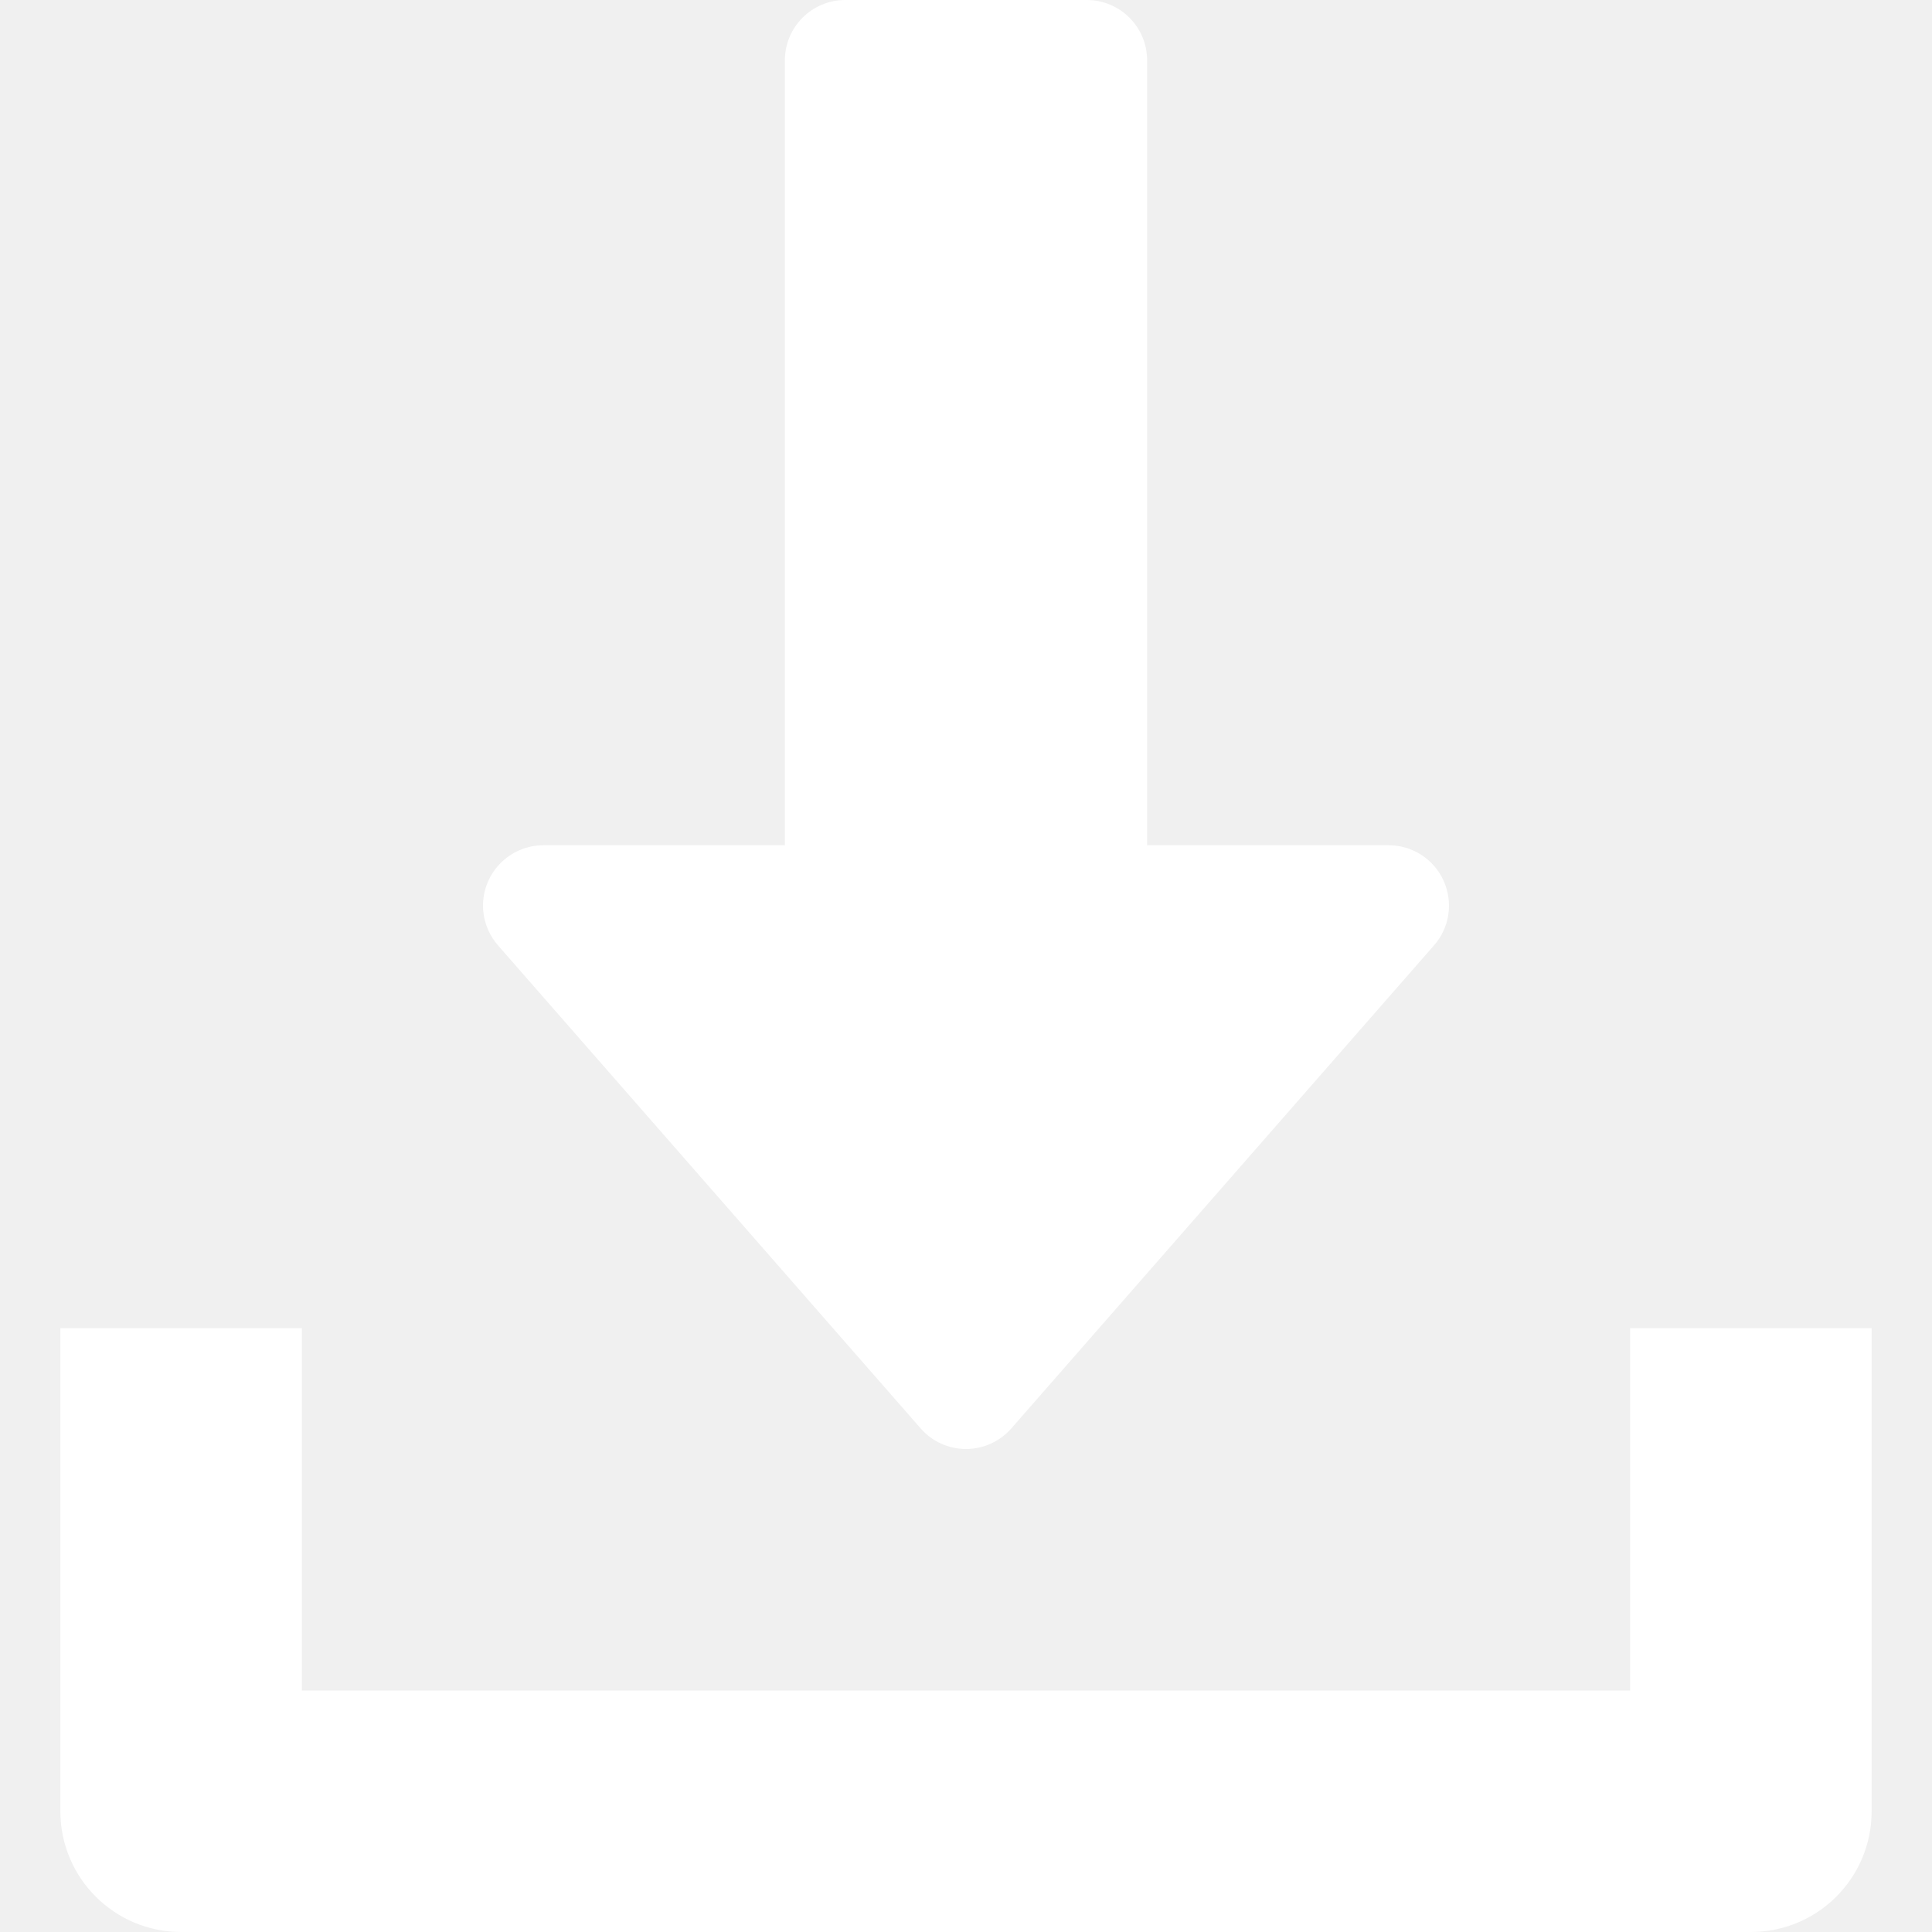
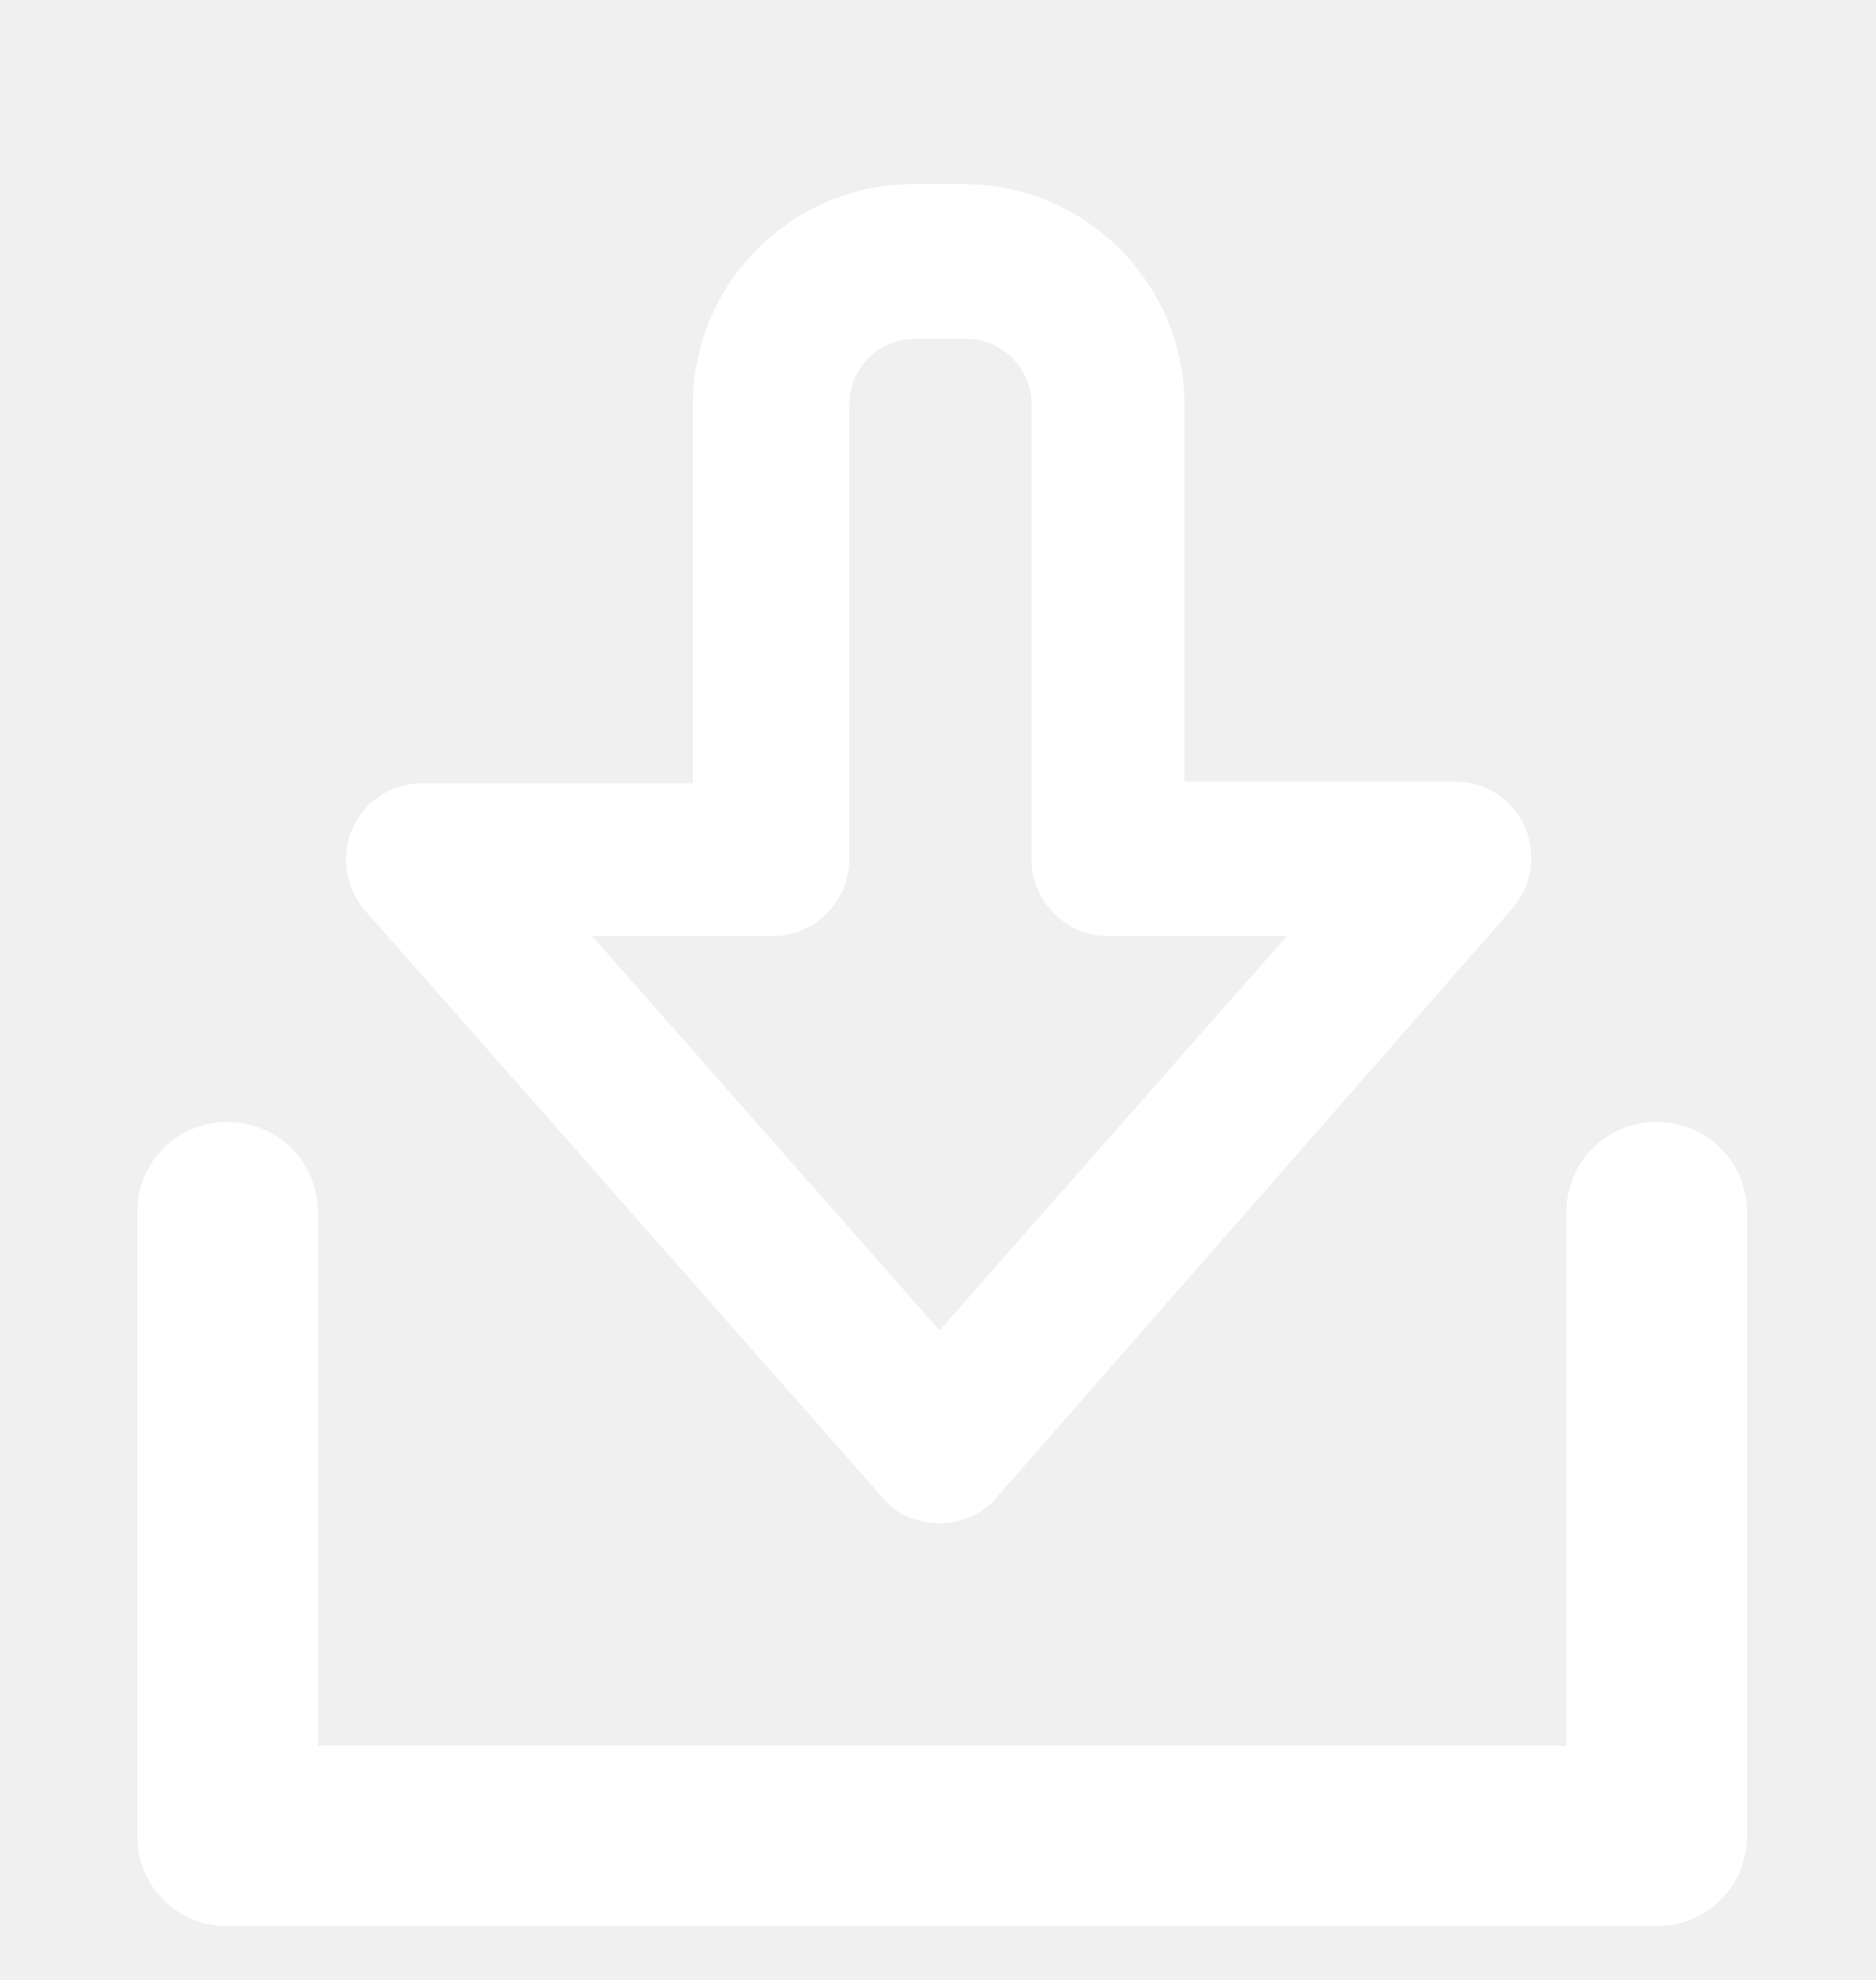
- <svg xmlns="http://www.w3.org/2000/svg" version="1.1" id="Capa_1" x="0px" y="0px" viewBox="0 0 512 512" style="enable-background:new 0 0 512 512;" xml:space="preserve" width="512px" height="512px">
-   <g>
-     <g>
-       <path d="M382.56,233.376C379.968,227.648,374.272,224,368,224h-64V16c0-8.832-7.168-16-16-16h-64c-8.832,0-16,7.168-16,16v208h-64    c-6.272,0-11.968,3.68-14.56,9.376c-2.624,5.728-1.6,12.416,2.528,17.152l112,128c3.04,3.488,7.424,5.472,12.032,5.472    c4.608,0,8.992-2.016,12.032-5.472l112-128C384.192,245.824,385.152,239.104,382.56,233.376z" fill="#FFFFFF" />
+ <svg xmlns="http://www.w3.org/2000/svg" style="isolation:isolate" viewBox="0 0 108 114" width="108" height="114">
+   <defs>
+     <clipPath id="_clipPath_83DbKZRPMDGsJKeG6nAwa4qv6xmwcBZN">
+       <rect width="108" height="114" />
+     </clipPath>
+   </defs>
+   <g clip-path="url(#_clipPath_83DbKZRPMDGsJKeG6nAwa4qv6xmwcBZN)">
+     <g id="Group">
+       <g id="XMLID_3095_">
+         <g id="XMLID_3096_">
+           <g id="XMLID_3101_">
+             <path d=" M 95.4 110.9 L 13.1 110.9 C 10.2 110.9 7.9 108.6 7.9 105.7 L 7.9 69.8 C 7.9 66.9 10.2 64.6 13.1 64.6 C 16 64.6 18.3 66.9 18.3 69.8 L 18.3 100.5 L 90.2 100.5 L 90.2 69.8 C 90.2 66.9 92.5 64.6 95.4 64.6 C 98.3 64.6 100.6 66.9 100.6 69.8 L 100.6 105.7 C 100.6 108.6 98.3 110.9 95.4 110.9 Z " fill="rgb(255,255,255)" />
+           </g>
+           <g id="XMLID_3097_">
+             <path d=" M 54.1 87.7 C 52.8 87.7 51.6 87.2 50.8 86.2 L 21 52.4 C 19.9 51.1 19.6 49.2 20.3 47.7 C 21 46.1 22.6 45.1 24.3 45.1 L 39.9 45.1 L 39.9 23.3 C 39.9 16.3 45.6 10.6 52.6 10.6 L 55.5 10.6 C 62.5 10.6 68.2 16.3 68.2 23.3 L 68.2 45 L 83.8 45 C 85.5 45 87.1 46 87.8 47.6 C 88.5 49.2 88.2 51 87.1 52.3 L 57.4 86.2 C 56.6 87.2 55.3 87.7 54.1 87.7 Z  M 34.1 53.9 L 54.1 76.6 L 74.1 53.9 L 63.8 53.9 C 61.4 53.9 59.4 51.9 59.4 49.5 L 59.4 23.3 C 59.4 21.2 57.7 19.5 55.6 19.5 L 52.7 19.5 C 50.6 19.5 48.9 21.2 48.9 23.3 L 48.9 49.5 C 48.9 51.9 46.9 53.9 44.5 53.9 L 34.1 53.9 L 34.1 53.9 Z " fill="rgb(255,255,255)" />
+           </g>
+         </g>
+       </g>
    </g>
  </g>
-   <g>
-     <g>
-       <path d="M432,352v96H80v-96H16v128c0,17.696,14.336,32,32,32h416c17.696,0,32-14.304,32-32V352H432z" fill="#FFFFFF" />
-     </g>
-   </g>
-   <g>
- </g>
-   <g>
- </g>
-   <g>
- </g>
-   <g>
- </g>
-   <g>
- </g>
-   <g>
- </g>
-   <g>
- </g>
-   <g>
- </g>
-   <g>
- </g>
-   <g>
- </g>
-   <g>
- </g>
-   <g>
- </g>
-   <g>
- </g>
-   <g>
- </g>
-   <g>
- </g>
</svg>
